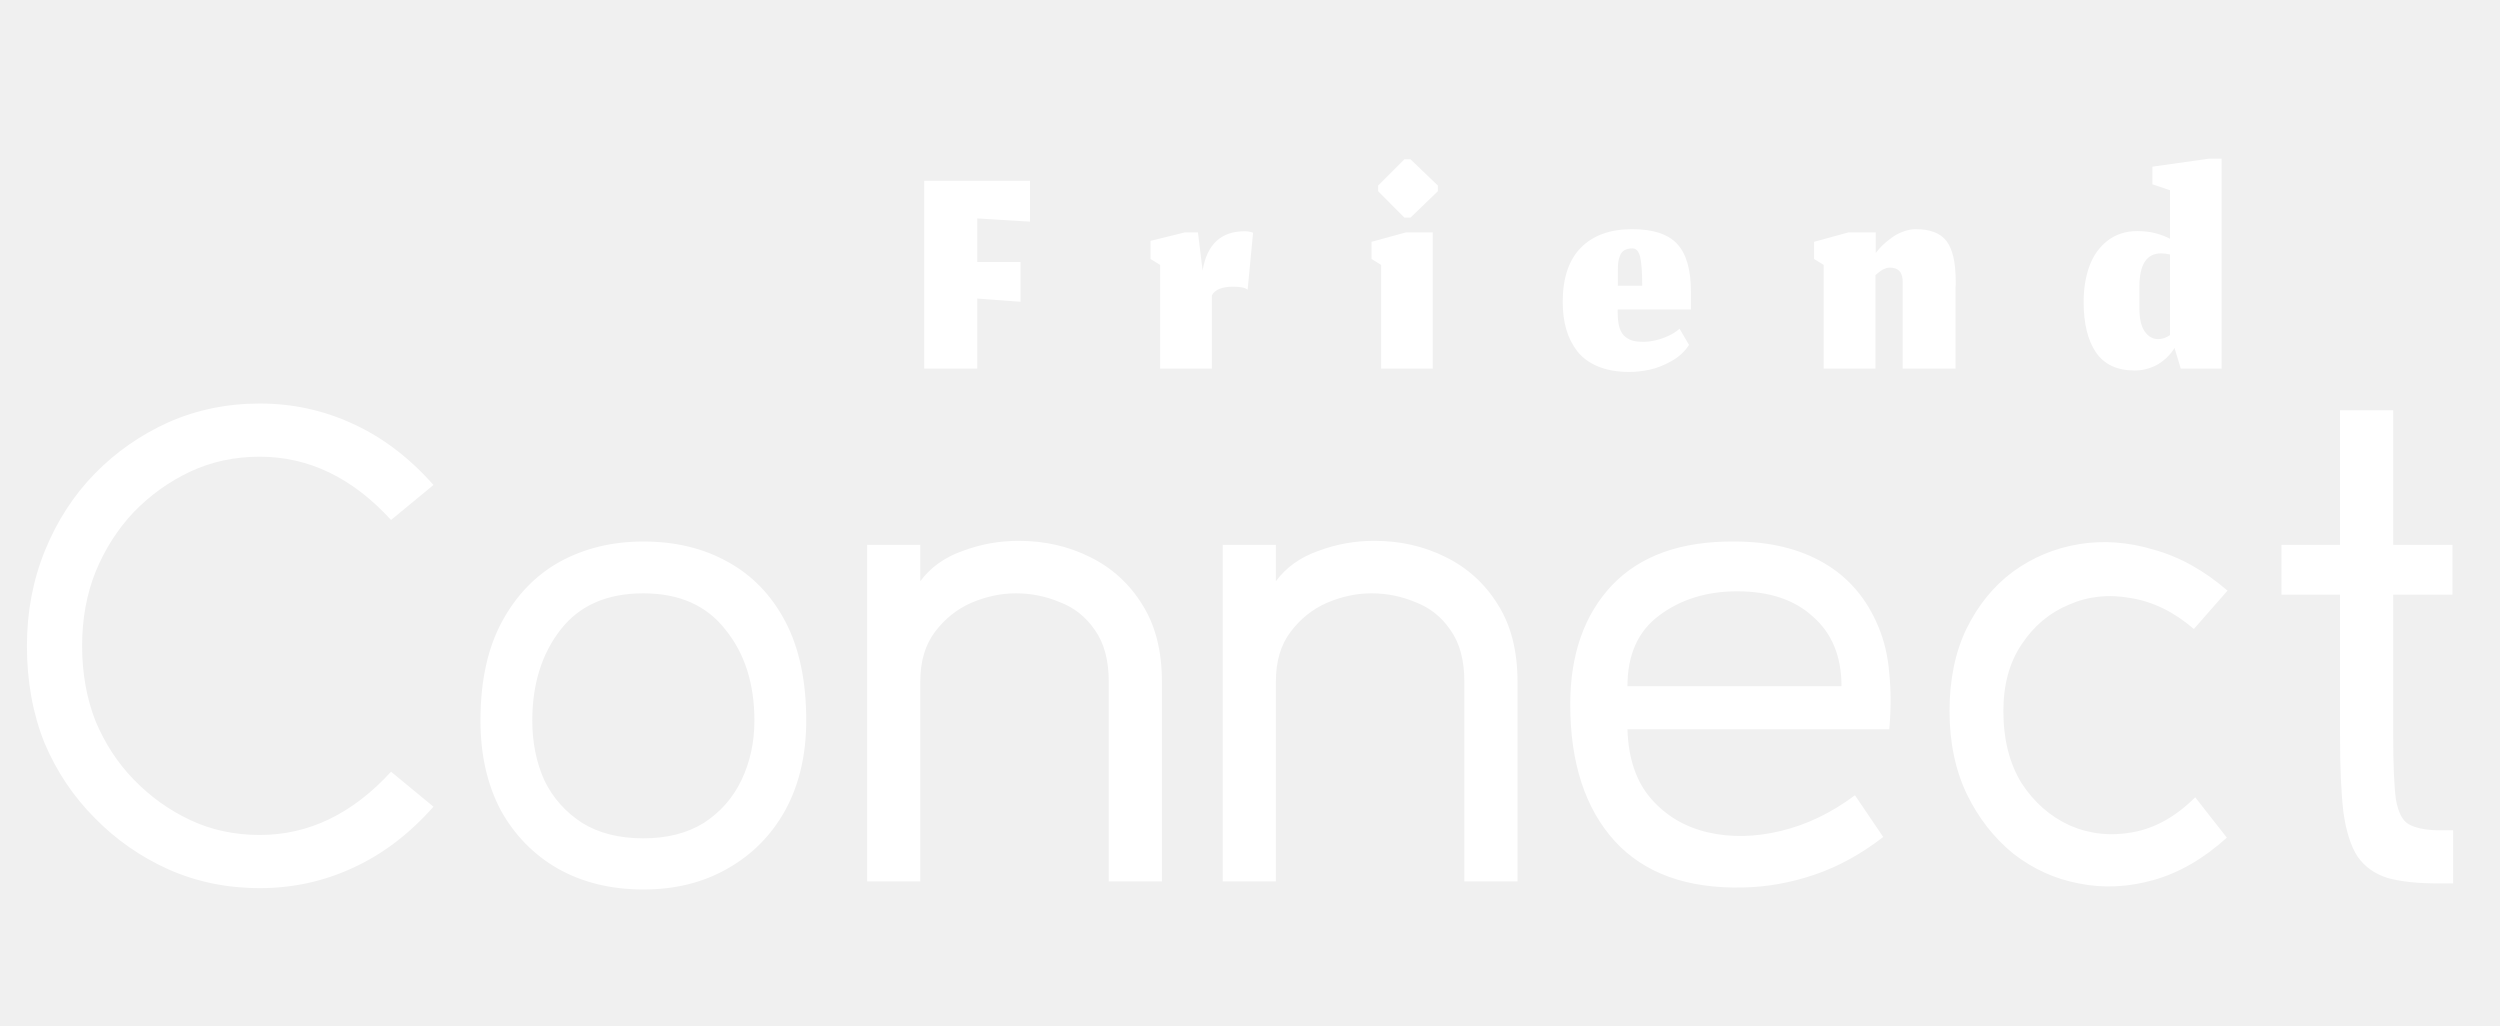
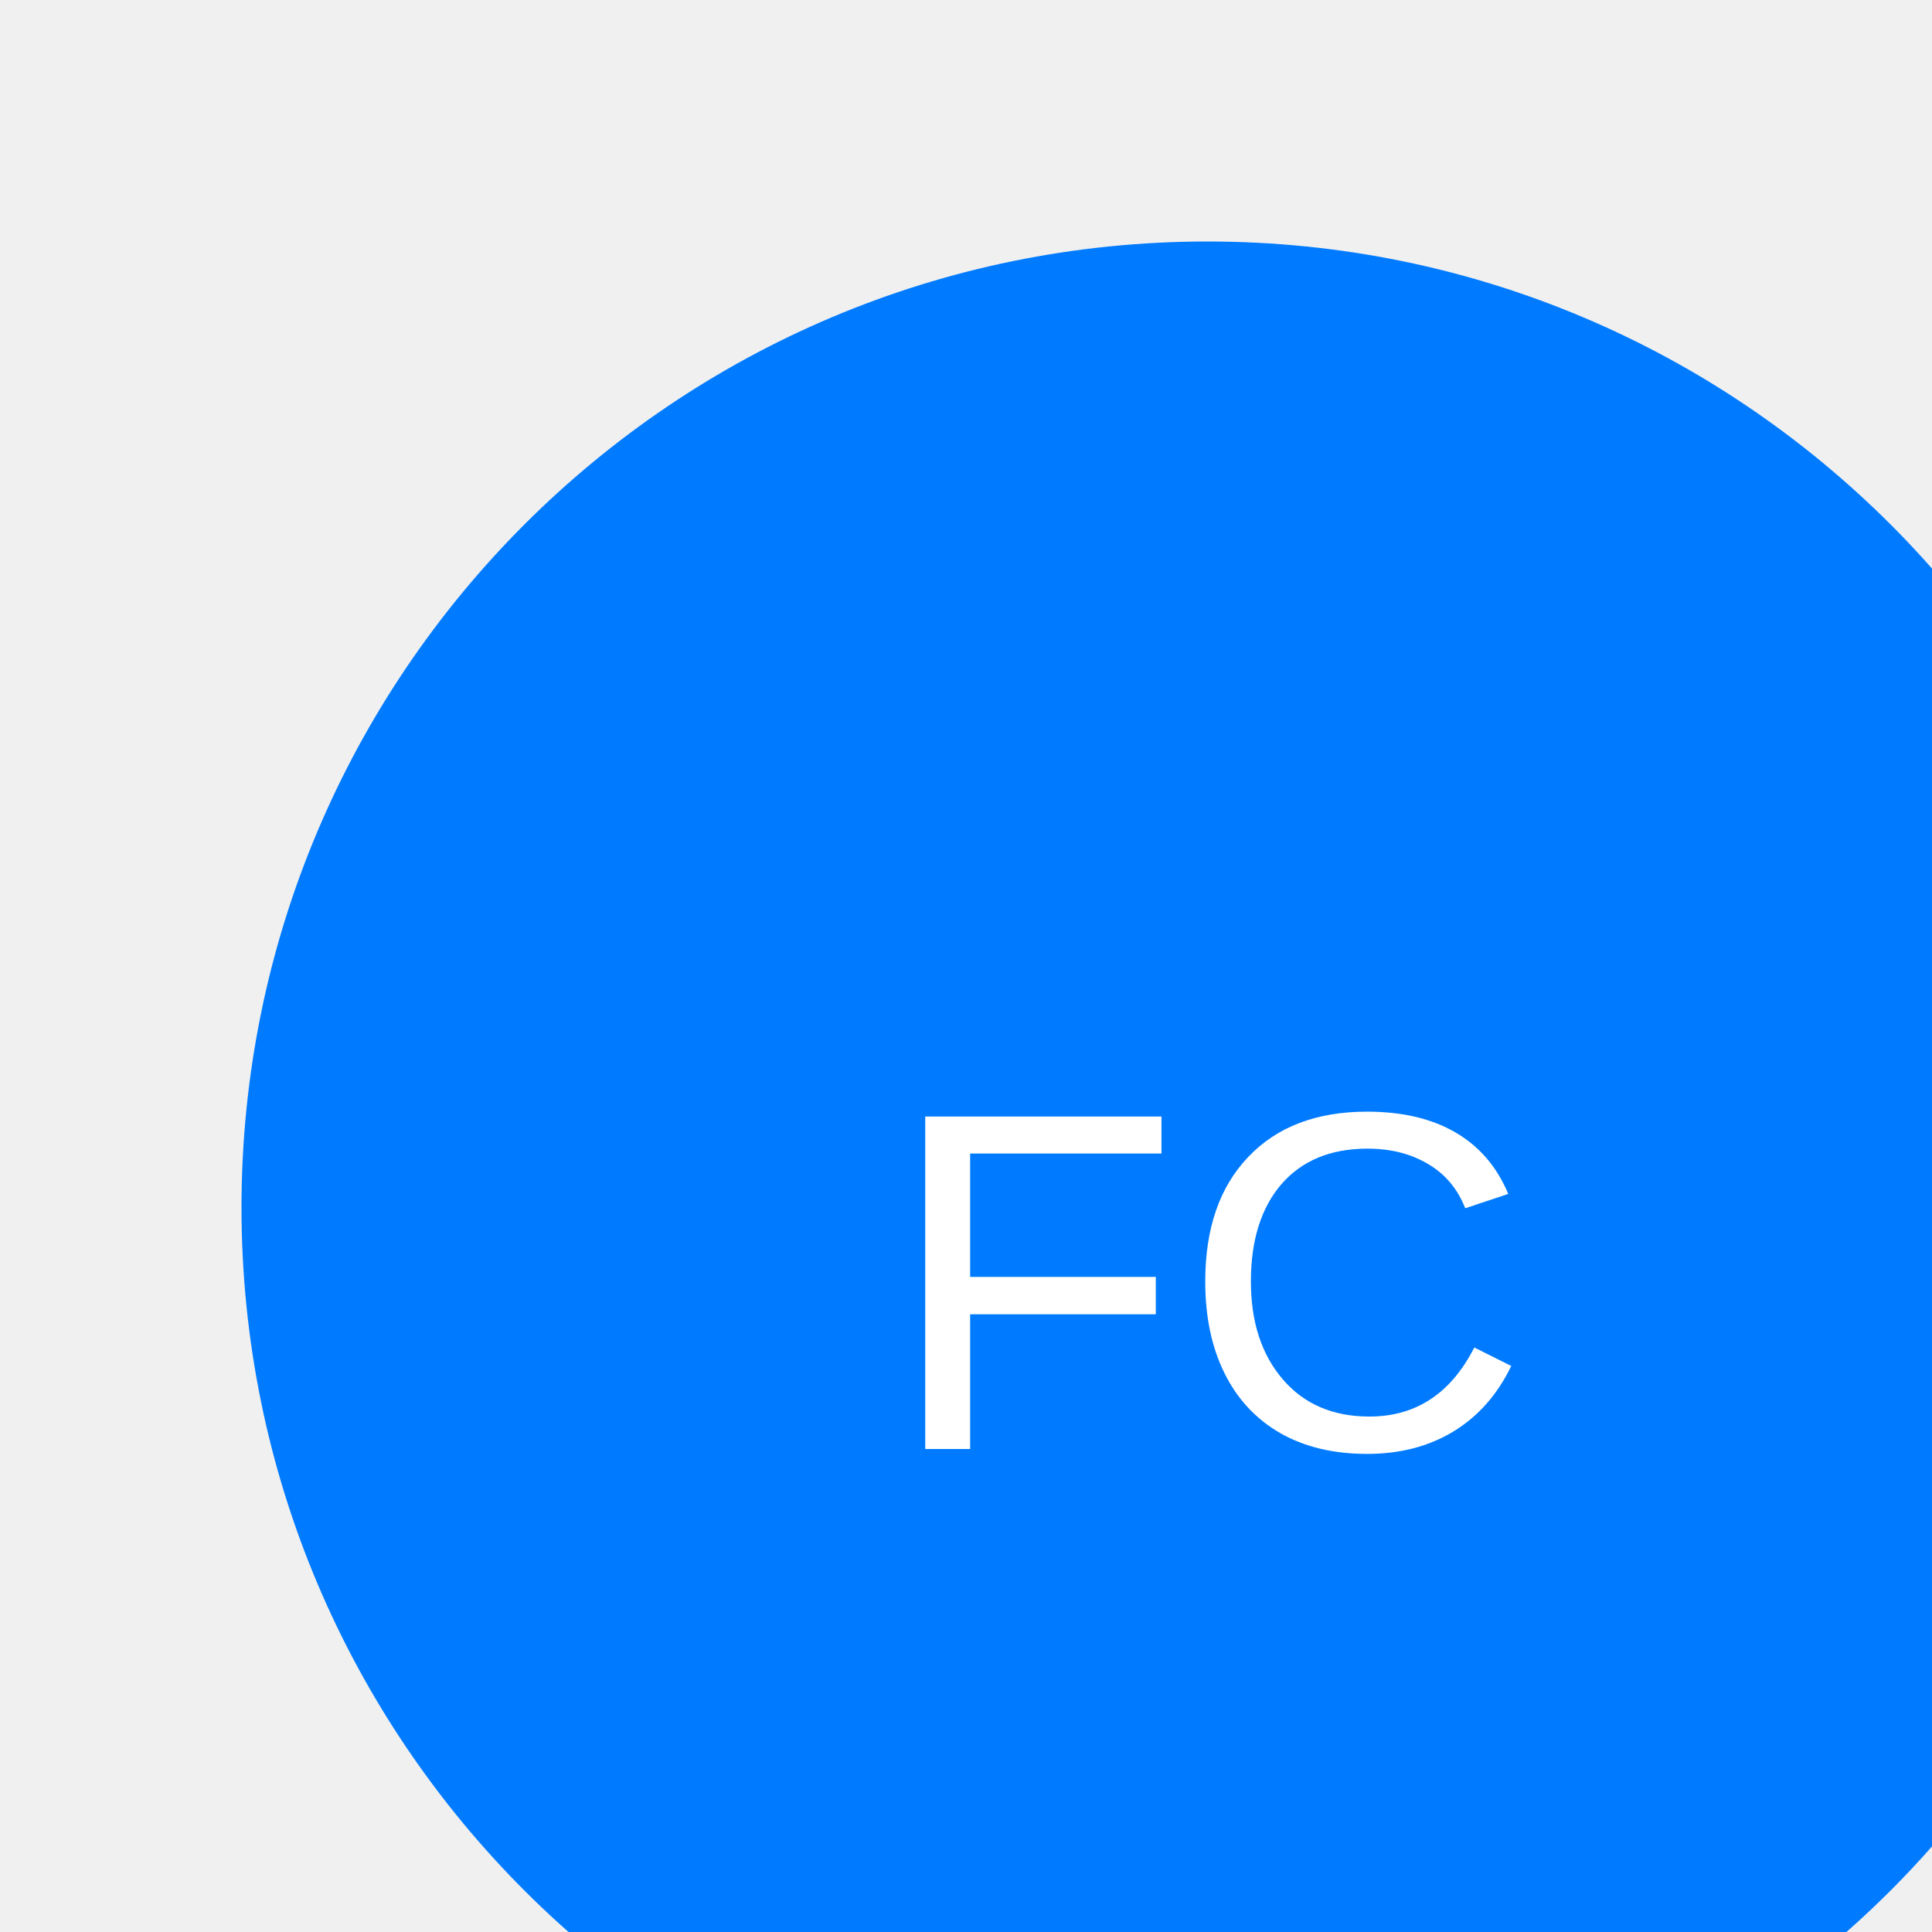
- <svg xmlns="http://www.w3.org/2000/svg" width="156" height="64" viewBox="0 0 156 64" fill="none">
-   <path d="M60.98 23H57.67V11.28H64.27V13.83L60.98 13.63V16.35H63.68V18.83L60.98 18.63V23ZM75.622 23H72.392V16.53L71.792 16.16V15.03L73.942 14.5H74.752L75.042 16.88C75.315 15.247 76.192 14.43 77.672 14.43C77.839 14.43 78.012 14.46 78.192 14.52L77.852 18.08C77.712 17.953 77.405 17.89 76.932 17.89C76.252 17.89 75.815 18.07 75.622 18.43V23ZM86.184 23V16.53L85.584 16.16V15.09L87.734 14.5H89.404V23H86.184ZM87.634 13.58L85.994 11.93V11.58L87.634 9.94H88.014L89.724 11.58V11.93L88.014 13.58H87.634ZM102.474 17.83C102.474 16.983 102.43 16.383 102.344 16.03C102.257 15.677 102.097 15.5 101.864 15.5C101.664 15.5 101.5 15.537 101.374 15.61C101.247 15.677 101.154 15.787 101.094 15.94C101.034 16.087 100.994 16.24 100.974 16.4C100.96 16.553 100.954 16.75 100.954 16.99V17.83H102.474ZM101.674 23.21C100.927 23.21 100.277 23.097 99.724 22.87C99.177 22.643 98.743 22.327 98.424 21.92C98.11 21.513 97.88 21.057 97.734 20.55C97.587 20.037 97.513 19.467 97.513 18.84C97.513 17.347 97.894 16.217 98.653 15.45C99.413 14.683 100.477 14.3 101.844 14.3C103.157 14.3 104.097 14.61 104.664 15.23C105.23 15.843 105.514 16.833 105.514 18.2V19.31H100.944V19.5C100.944 19.893 100.984 20.217 101.064 20.47C101.15 20.723 101.274 20.91 101.434 21.03C101.594 21.15 101.757 21.23 101.924 21.27C102.09 21.31 102.294 21.33 102.534 21.33C102.767 21.33 103.017 21.3 103.284 21.24C103.557 21.18 103.83 21.087 104.104 20.96C104.384 20.833 104.617 20.683 104.804 20.51L105.394 21.52C105.147 21.92 104.784 22.257 104.304 22.53C103.83 22.797 103.374 22.977 102.934 23.07C102.494 23.163 102.074 23.21 101.674 23.21ZM117.027 23H113.797V16.53L113.197 16.16V15.09L115.347 14.5H117.047V15.79L117.167 15.64C117.247 15.533 117.363 15.407 117.517 15.26C117.677 15.113 117.853 14.97 118.047 14.83C118.24 14.683 118.47 14.56 118.737 14.46C119.01 14.353 119.277 14.3 119.537 14.3C120.45 14.3 121.093 14.55 121.467 15.05C121.847 15.55 122.037 16.387 122.037 17.56C122.037 17.6 122.037 17.66 122.037 17.74C122.03 17.82 122.027 17.883 122.027 17.93V23H118.727V17.64C118.747 17.013 118.48 16.7 117.927 16.7C117.887 16.7 117.847 16.703 117.807 16.71C117.773 16.717 117.74 16.723 117.707 16.73C117.68 16.737 117.647 16.75 117.607 16.77C117.573 16.783 117.543 16.797 117.517 16.81C117.49 16.817 117.46 16.833 117.427 16.86C117.393 16.88 117.367 16.897 117.347 16.91C117.327 16.923 117.297 16.947 117.257 16.98C117.223 17.007 117.197 17.027 117.177 17.04C117.163 17.053 117.137 17.077 117.097 17.11C117.063 17.137 117.04 17.157 117.027 17.17V23ZM136.079 23L135.689 21.71C135.636 21.803 135.572 21.897 135.499 21.99C135.432 22.083 135.322 22.203 135.169 22.35C135.016 22.49 134.852 22.613 134.679 22.72C134.506 22.827 134.289 22.92 134.029 23C133.769 23.08 133.496 23.12 133.209 23.12C132.109 23.12 131.302 22.743 130.789 21.99C130.276 21.237 130.019 20.19 130.019 18.85C130.019 18.01 130.139 17.263 130.379 16.61C130.619 15.95 130.996 15.42 131.509 15.02C132.022 14.62 132.642 14.42 133.369 14.42C133.802 14.42 134.189 14.467 134.529 14.56C134.869 14.653 135.162 14.767 135.409 14.9V11.87L134.309 11.5V10.4L137.849 9.9H138.629V23H136.079ZM134.669 21.16C134.789 21.16 134.912 21.14 135.039 21.1C135.166 21.053 135.289 20.99 135.409 20.91V15.88C135.202 15.833 135.012 15.81 134.839 15.81C133.952 15.817 133.506 16.5 133.499 17.86V19.26C133.499 19.887 133.609 20.36 133.829 20.68C134.049 21 134.329 21.16 134.669 21.16Z" fill="white" />
-   <path d="M16.212 55.42C14.168 55.42 12.264 55.028 10.5 54.244C8.764 53.46 7.238 52.396 5.922 51.052C4.578 49.708 3.528 48.14 2.772 46.348C2.044 44.528 1.68 42.512 1.68 40.3C1.68 38.172 2.058 36.184 2.814 34.336C3.57 32.488 4.606 30.892 5.922 29.548C7.238 28.204 8.764 27.14 10.5 26.356C12.264 25.572 14.168 25.18 16.212 25.18C18.256 25.18 20.188 25.6 22.008 26.44C23.856 27.28 25.536 28.554 27.048 30.262L24.402 32.446C21.994 29.814 19.264 28.498 16.212 28.498C14.644 28.498 13.202 28.806 11.886 29.422C10.57 30.038 9.394 30.878 8.358 31.942C7.35 33.006 6.552 34.252 5.964 35.68C5.404 37.08 5.124 38.62 5.124 40.3C5.124 42.008 5.404 43.576 5.964 45.004C6.552 46.404 7.35 47.622 8.358 48.658C9.394 49.722 10.57 50.562 11.886 51.178C13.202 51.794 14.644 52.102 16.212 52.102C19.264 52.102 21.994 50.786 24.402 48.154L27.048 50.338C25.536 52.046 23.856 53.32 22.008 54.16C20.188 55 18.256 55.42 16.212 55.42ZM40.145 55.504C38.129 55.504 36.351 55.07 34.811 54.202C33.299 53.334 32.109 52.116 31.241 50.548C30.401 48.952 29.981 47.09 29.981 44.962C29.981 42.498 30.429 40.44 31.325 38.788C32.221 37.136 33.425 35.89 34.937 35.05C36.477 34.21 38.213 33.79 40.145 33.79C42.133 33.79 43.883 34.21 45.395 35.05C46.935 35.89 48.139 37.136 49.007 38.788C49.875 40.44 50.309 42.498 50.309 44.962C50.309 47.09 49.875 48.952 49.007 50.548C48.139 52.116 46.935 53.334 45.395 54.202C43.883 55.07 42.133 55.504 40.145 55.504ZM40.145 52.312C41.629 52.312 42.889 51.99 43.925 51.346C44.961 50.674 45.745 49.778 46.277 48.658C46.809 47.538 47.075 46.306 47.075 44.962C47.075 42.666 46.473 40.776 45.269 39.292C44.093 37.78 42.385 37.024 40.145 37.024C37.877 37.024 36.155 37.78 34.979 39.292C33.803 40.804 33.215 42.694 33.215 44.962C33.215 46.334 33.467 47.58 33.971 48.7C34.503 49.792 35.287 50.674 36.323 51.346C37.359 51.99 38.633 52.312 40.145 52.312ZM72.504 55H69.186V42.526C69.186 41.182 68.892 40.104 68.304 39.292C67.744 38.48 67.016 37.906 66.12 37.57C65.252 37.206 64.342 37.024 63.39 37.024C62.466 37.024 61.542 37.22 60.618 37.612C59.722 38.004 58.966 38.606 58.35 39.418C57.734 40.23 57.426 41.266 57.426 42.526V55H54.108V34H57.426V36.268C58.07 35.4 58.952 34.77 60.072 34.378C61.192 33.958 62.354 33.748 63.558 33.748C65.182 33.748 66.666 34.084 68.01 34.756C69.382 35.428 70.474 36.422 71.286 37.738C72.098 39.026 72.504 40.622 72.504 42.526V55ZM94.693 55H91.375V42.526C91.375 41.182 91.081 40.104 90.493 39.292C89.933 38.48 89.205 37.906 88.309 37.57C87.441 37.206 86.531 37.024 85.579 37.024C84.655 37.024 83.731 37.22 82.807 37.612C81.911 38.004 81.155 38.606 80.539 39.418C79.923 40.23 79.615 41.266 79.615 42.526V55H76.297V34H79.615V36.268C80.259 35.4 81.141 34.77 82.261 34.378C83.381 33.958 84.543 33.748 85.747 33.748C87.371 33.748 88.855 34.084 90.199 34.756C91.571 35.428 92.663 36.422 93.475 37.738C94.287 39.026 94.693 40.622 94.693 42.526V55ZM117.891 45.508H101.553C101.609 47.328 102.099 48.77 103.023 49.834C103.947 50.898 105.123 51.598 106.551 51.934C107.979 52.27 109.505 52.242 111.129 51.85C112.753 51.458 114.293 50.716 115.749 49.624L117.513 52.228C116.141 53.292 114.713 54.076 113.229 54.58C111.745 55.084 110.261 55.35 108.777 55.378C105.277 55.462 102.603 54.496 100.755 52.48C98.907 50.436 97.983 47.594 97.983 43.954C97.983 40.846 98.851 38.368 100.587 36.52C102.351 34.672 104.899 33.762 108.231 33.79C110.415 33.79 112.277 34.238 113.817 35.134C115.357 36.03 116.491 37.36 117.219 39.124C117.583 39.992 117.807 40.958 117.891 42.022C118.003 43.086 118.003 44.248 117.891 45.508ZM108.399 36.898C106.495 36.898 104.871 37.402 103.527 38.41C102.211 39.39 101.553 40.86 101.553 42.82H114.909C114.909 40.972 114.321 39.53 113.145 38.494C111.997 37.43 110.415 36.898 108.399 36.898ZM138.955 52.27C137.499 53.586 135.973 54.468 134.377 54.916C132.781 55.364 131.227 55.434 129.715 55.126C128.231 54.846 126.873 54.23 125.641 53.278C124.437 52.298 123.471 51.066 122.743 49.582C122.015 48.07 121.651 46.334 121.651 44.374C121.651 42.414 122.001 40.706 122.701 39.25C123.429 37.766 124.395 36.576 125.599 35.68C126.831 34.784 128.203 34.21 129.715 33.958C131.227 33.706 132.781 33.818 134.377 34.294C136.001 34.742 137.541 35.596 138.997 36.856L136.897 39.25C135.665 38.186 134.349 37.542 132.949 37.318C131.577 37.066 130.289 37.206 129.085 37.738C127.881 38.242 126.901 39.068 126.145 40.216C125.389 41.336 125.011 42.722 125.011 44.374C125.011 46.138 125.389 47.636 126.145 48.868C126.929 50.072 127.937 50.954 129.169 51.514C130.401 52.046 131.703 52.186 133.075 51.934C134.475 51.682 135.777 50.954 136.981 49.75L138.955 52.27ZM146.018 45.928V37.108H142.364V34H146.018V25.6H149.336V34H153.032V37.108H149.336V45.928C149.336 47.72 149.392 49.036 149.504 49.876C149.644 50.688 149.91 51.206 150.302 51.43C150.694 51.654 151.268 51.78 152.024 51.808H153.074V55.126H152.15C150.862 55.126 149.812 55.014 149 54.79C148.188 54.538 147.558 54.09 147.11 53.446C146.69 52.802 146.396 51.878 146.228 50.674C146.088 49.47 146.018 47.888 146.018 45.928Z" fill="white" />
+ <svg xmlns="http://www.w3.org/2000/svg" viewBox="0 0 100">
+   <circle cx="50" cy="50" r="40" fill="#007bff" />
+   <text x="50" y="60" text-anchor="middle" fill="white" font-size="20" font-family="Arial">FC</text>
</svg>
